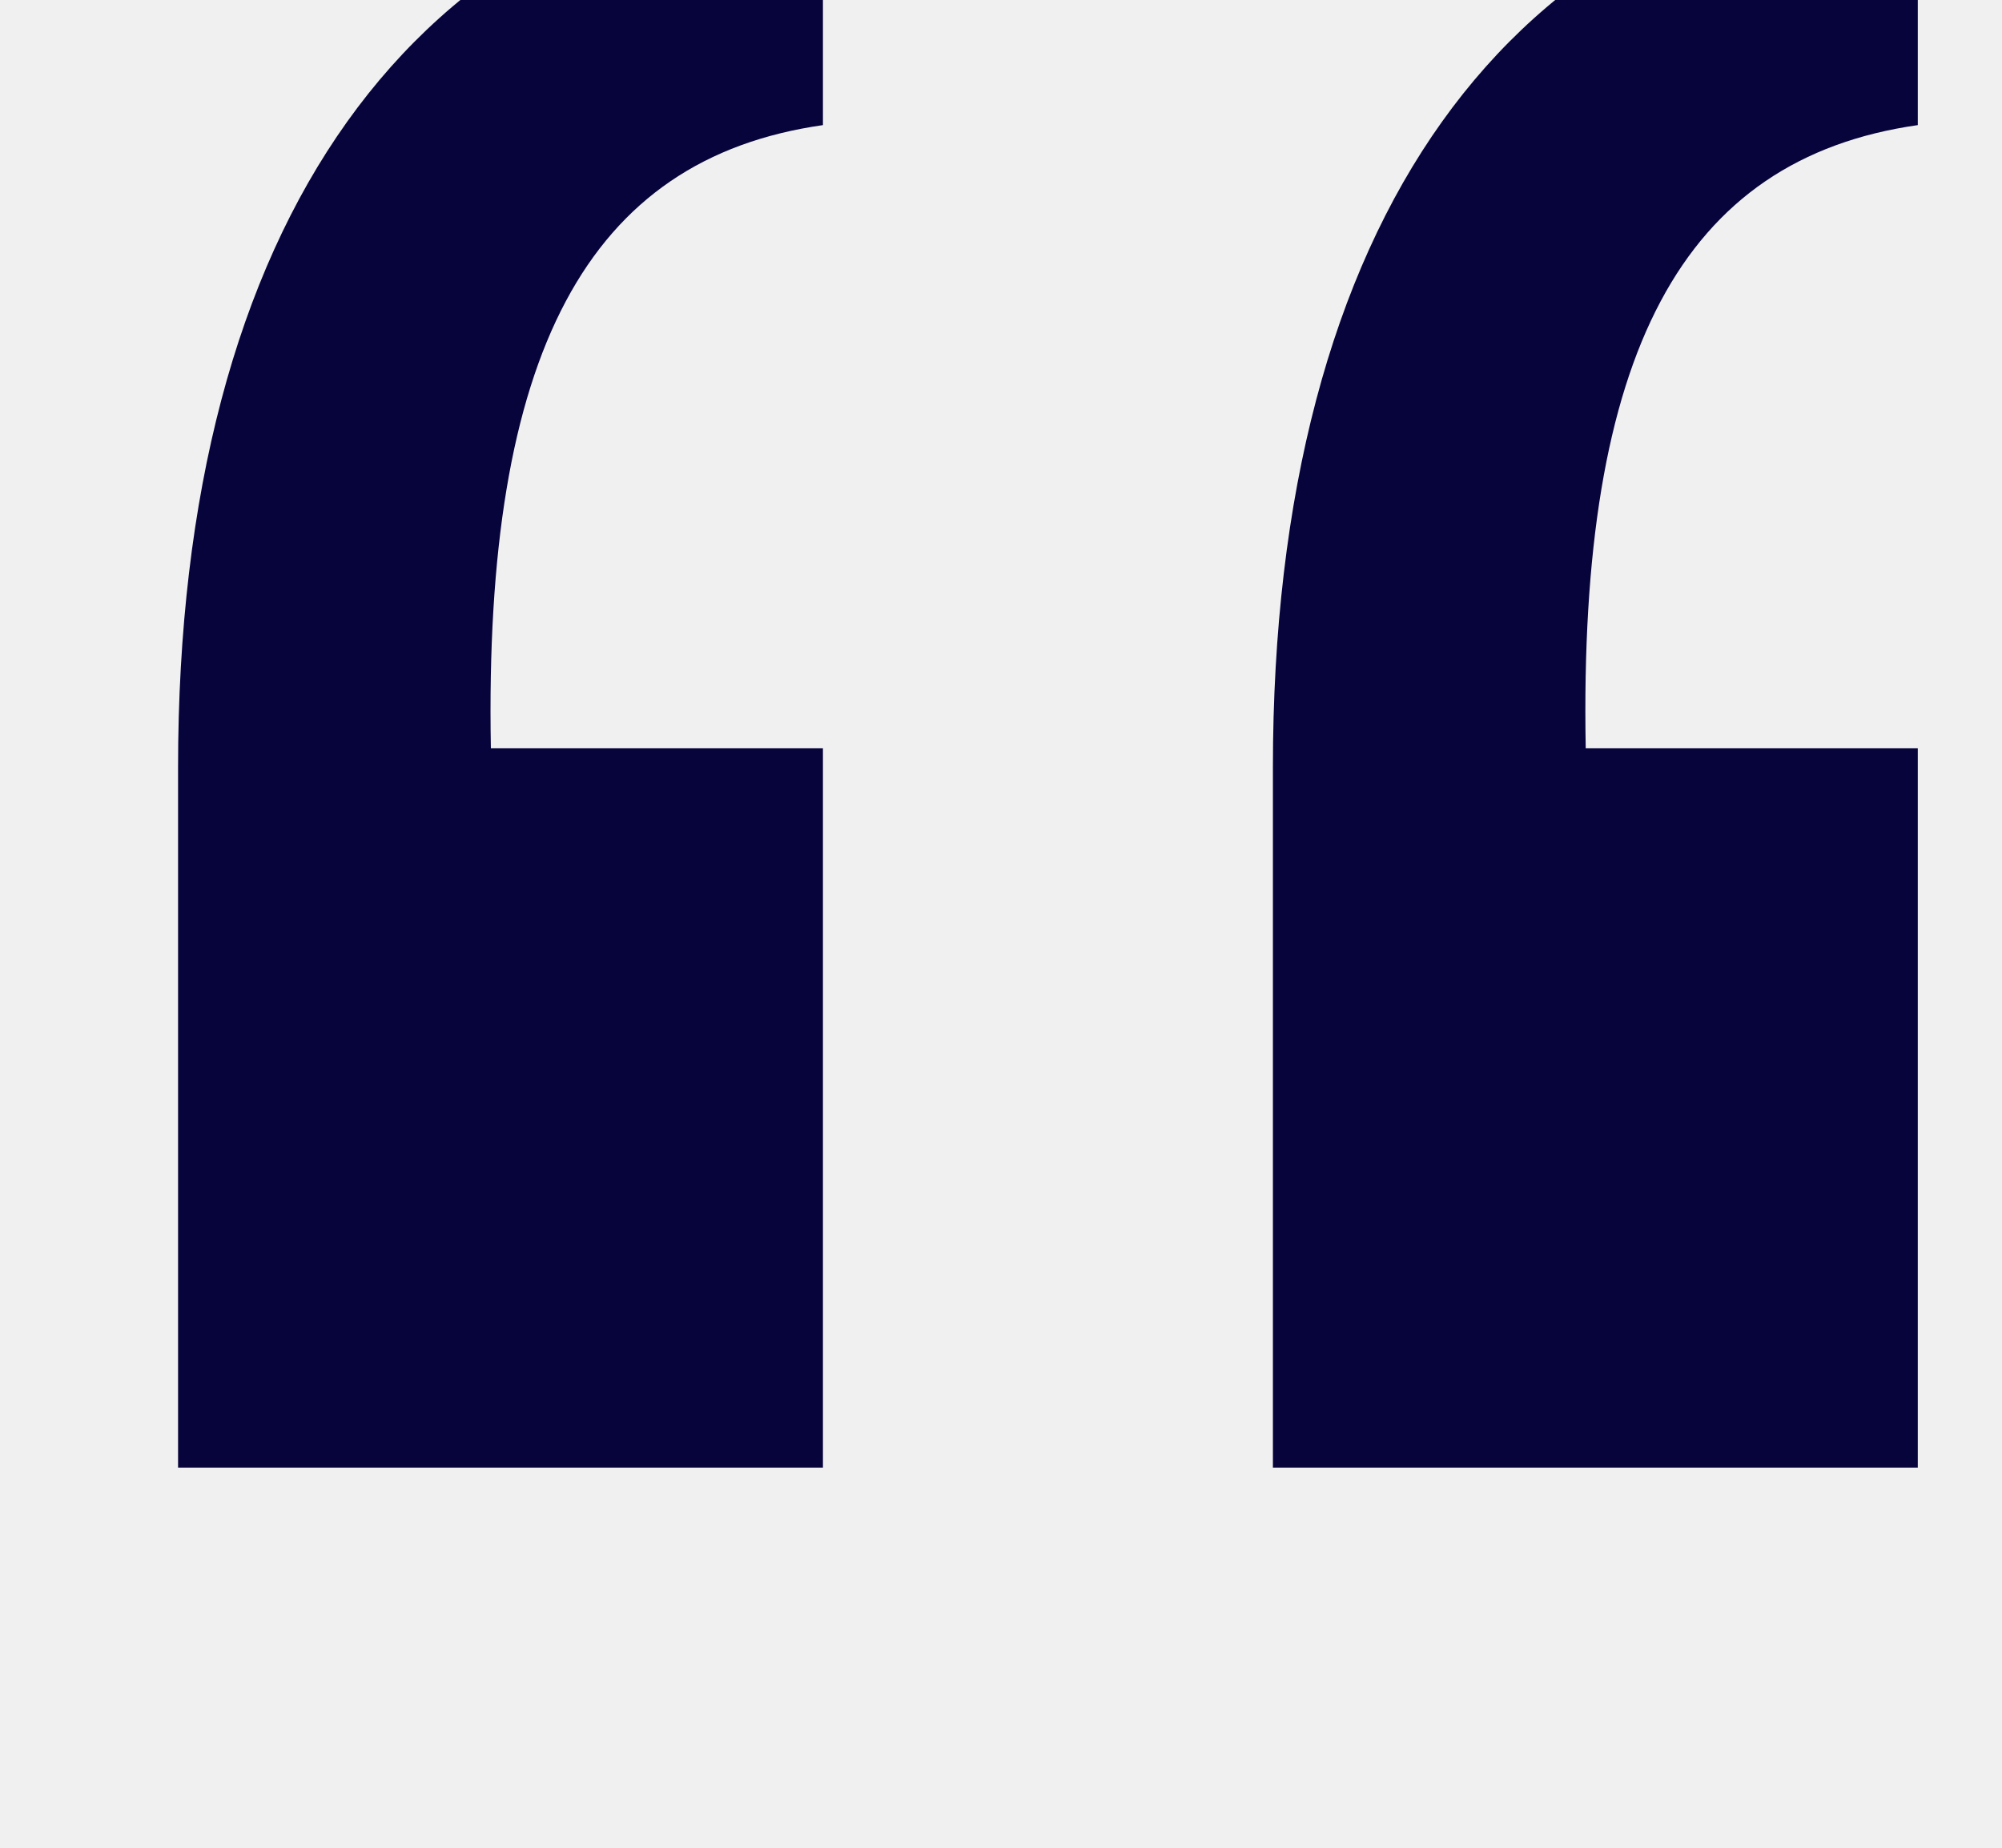
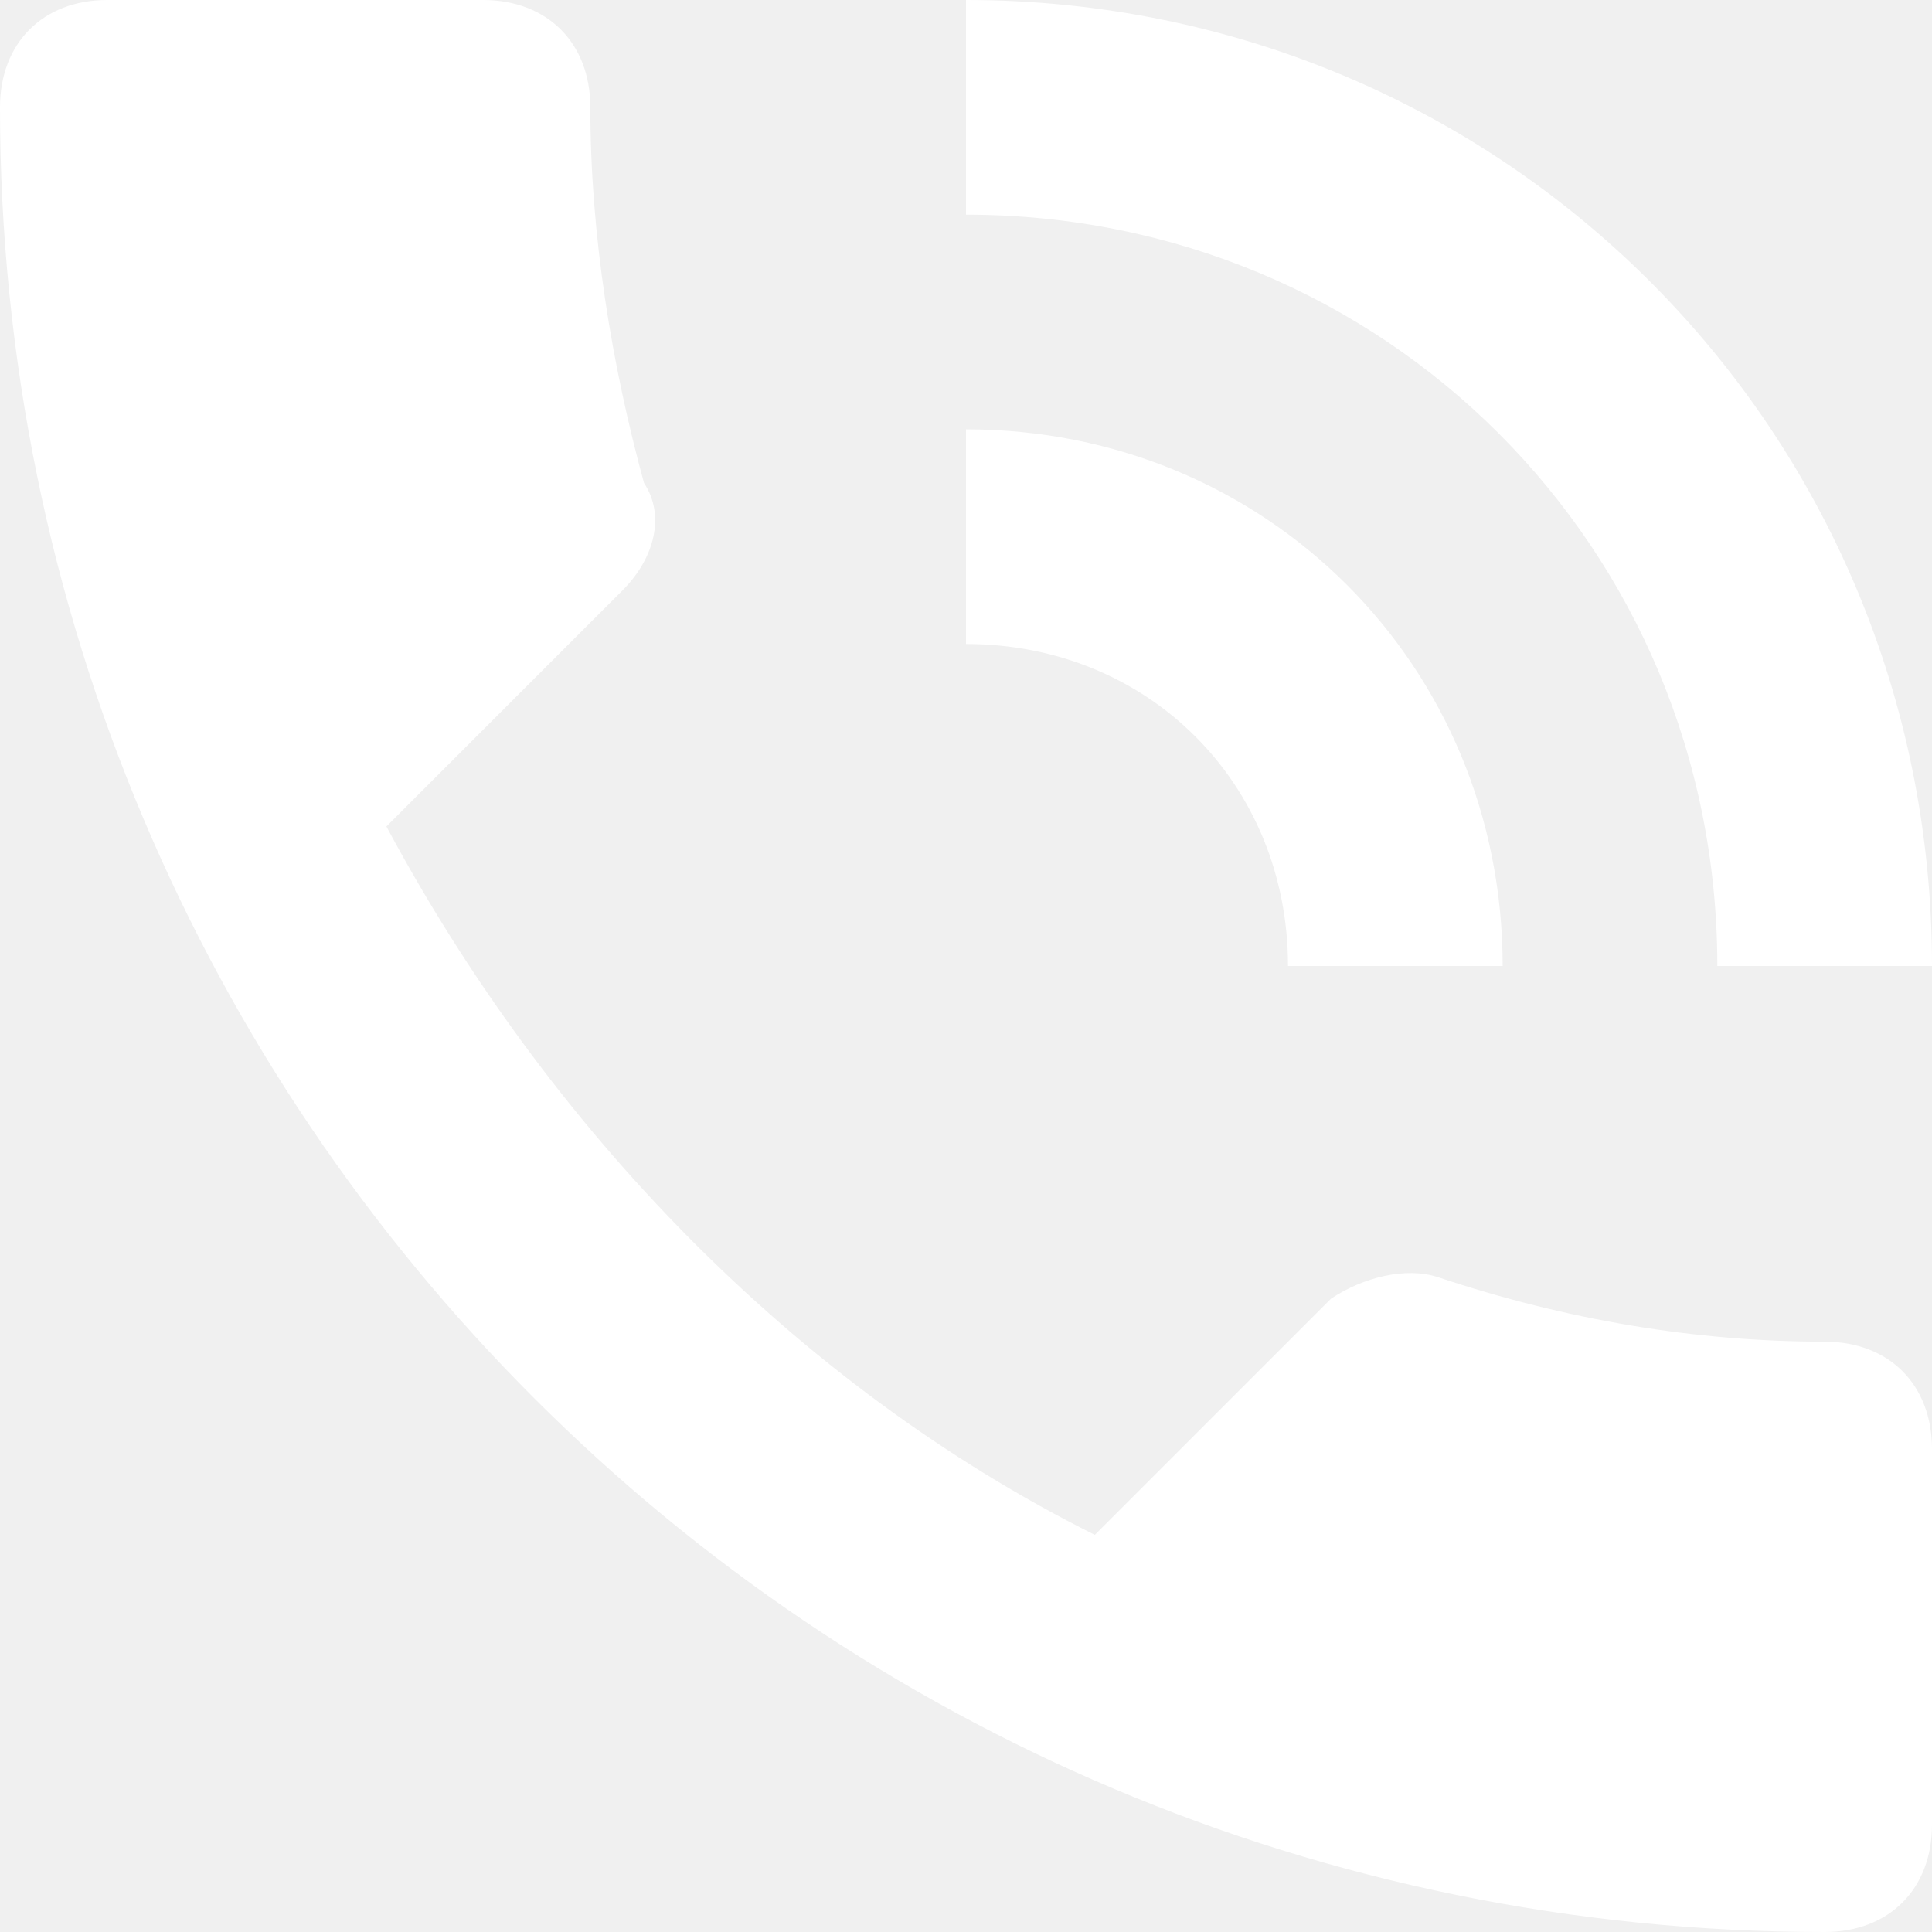
- <svg xmlns="http://www.w3.org/2000/svg" width="13" height="12">
-   <text transform="translate(-34 -25)" fill="#07043B" fill-rule="evenodd" font-family="Helvetica" font-size="45">
-     <tspan x="33" y="56">“</tspan>
-   </text>
+ <svg xmlns="http://www.w3.org/2000/svg" width="18" height="18">
+   <path d="M17 12.5c-1.2 0-2.4-.2-3.6-.6-.3-.1-.7 0-1 .2l-2.2 2.2c-2.8-1.4-5.1-3.8-6.6-6.6l2.2-2.2c.3-.3.4-.7.2-1-.3-1.1-.5-2.3-.5-3.5 0-.6-.4-1-1-1H1C.4 0 0 .4 0 1c0 9.4 7.6 17 17 17 .6 0 1-.4 1-1v-3.5c0-.6-.4-1-1-1zM16 9h2c0-5-4-9-9-9v2c3.9 0 7 3.1 7 7zm-4 0h2c0-2.8-2.2-5-5-5v2c1.7 0 3 1.3 3 3z" fill="#ffffff" fill-rule="evenodd" />
</svg>
